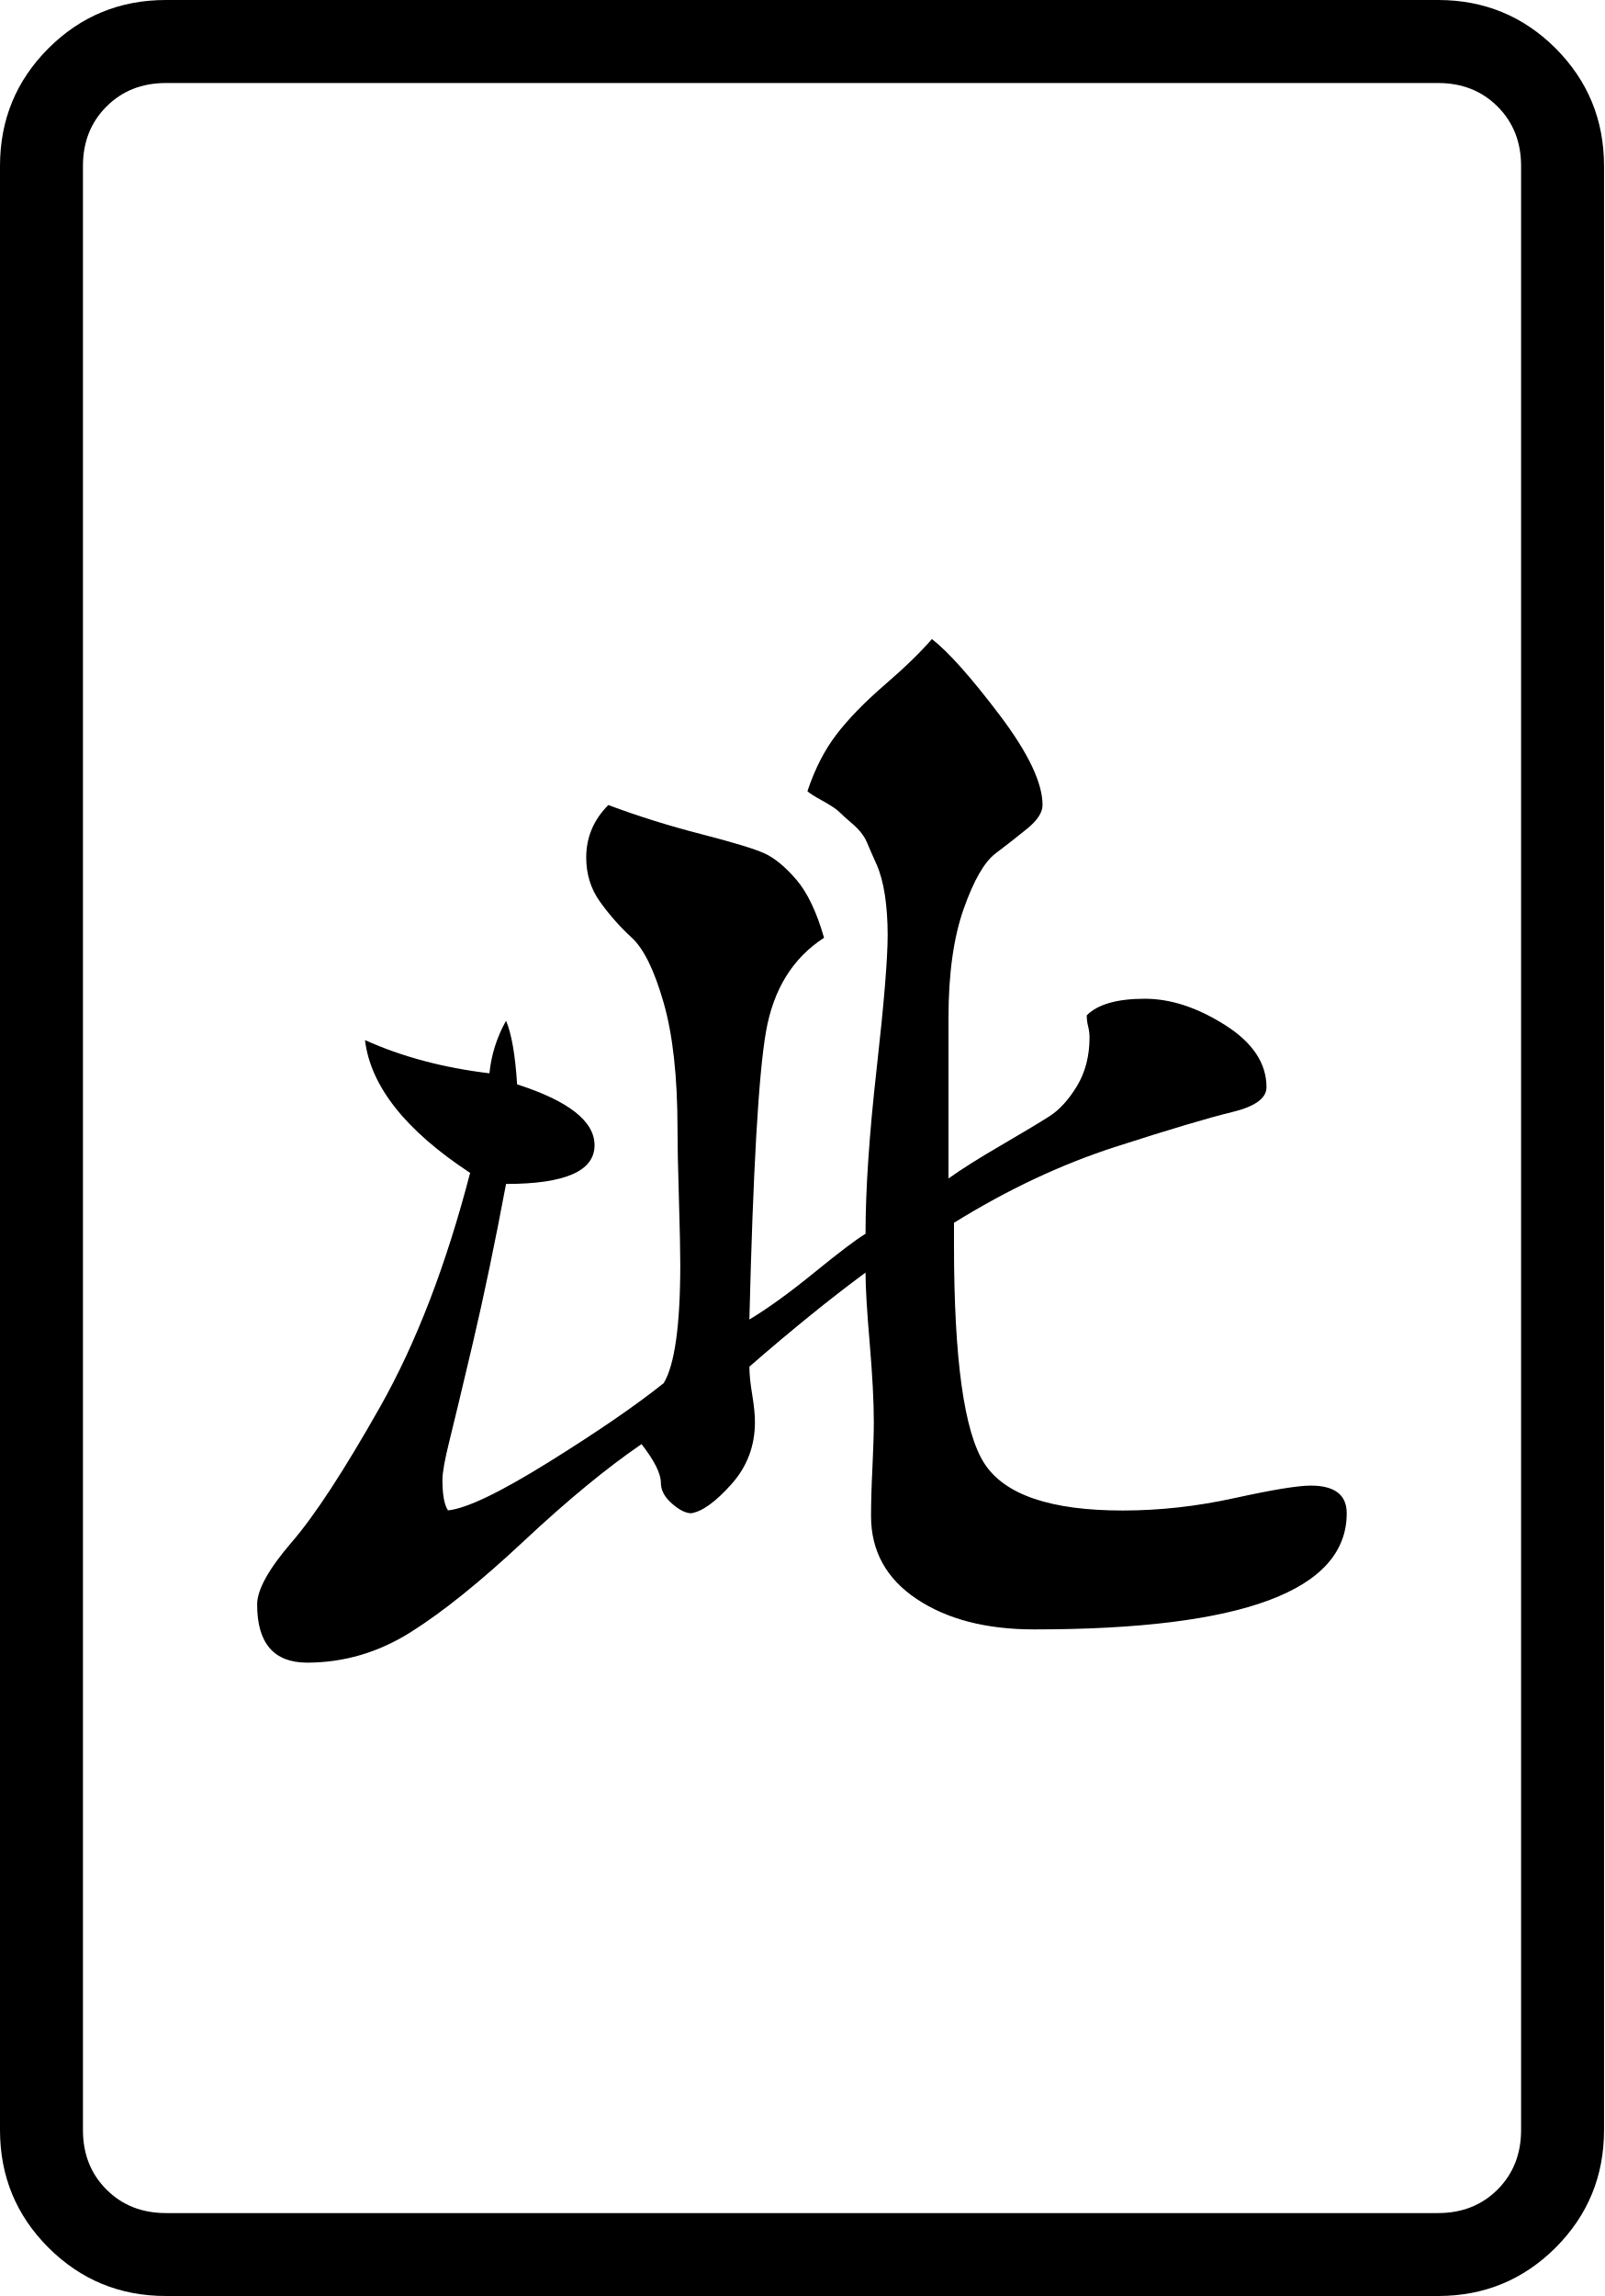
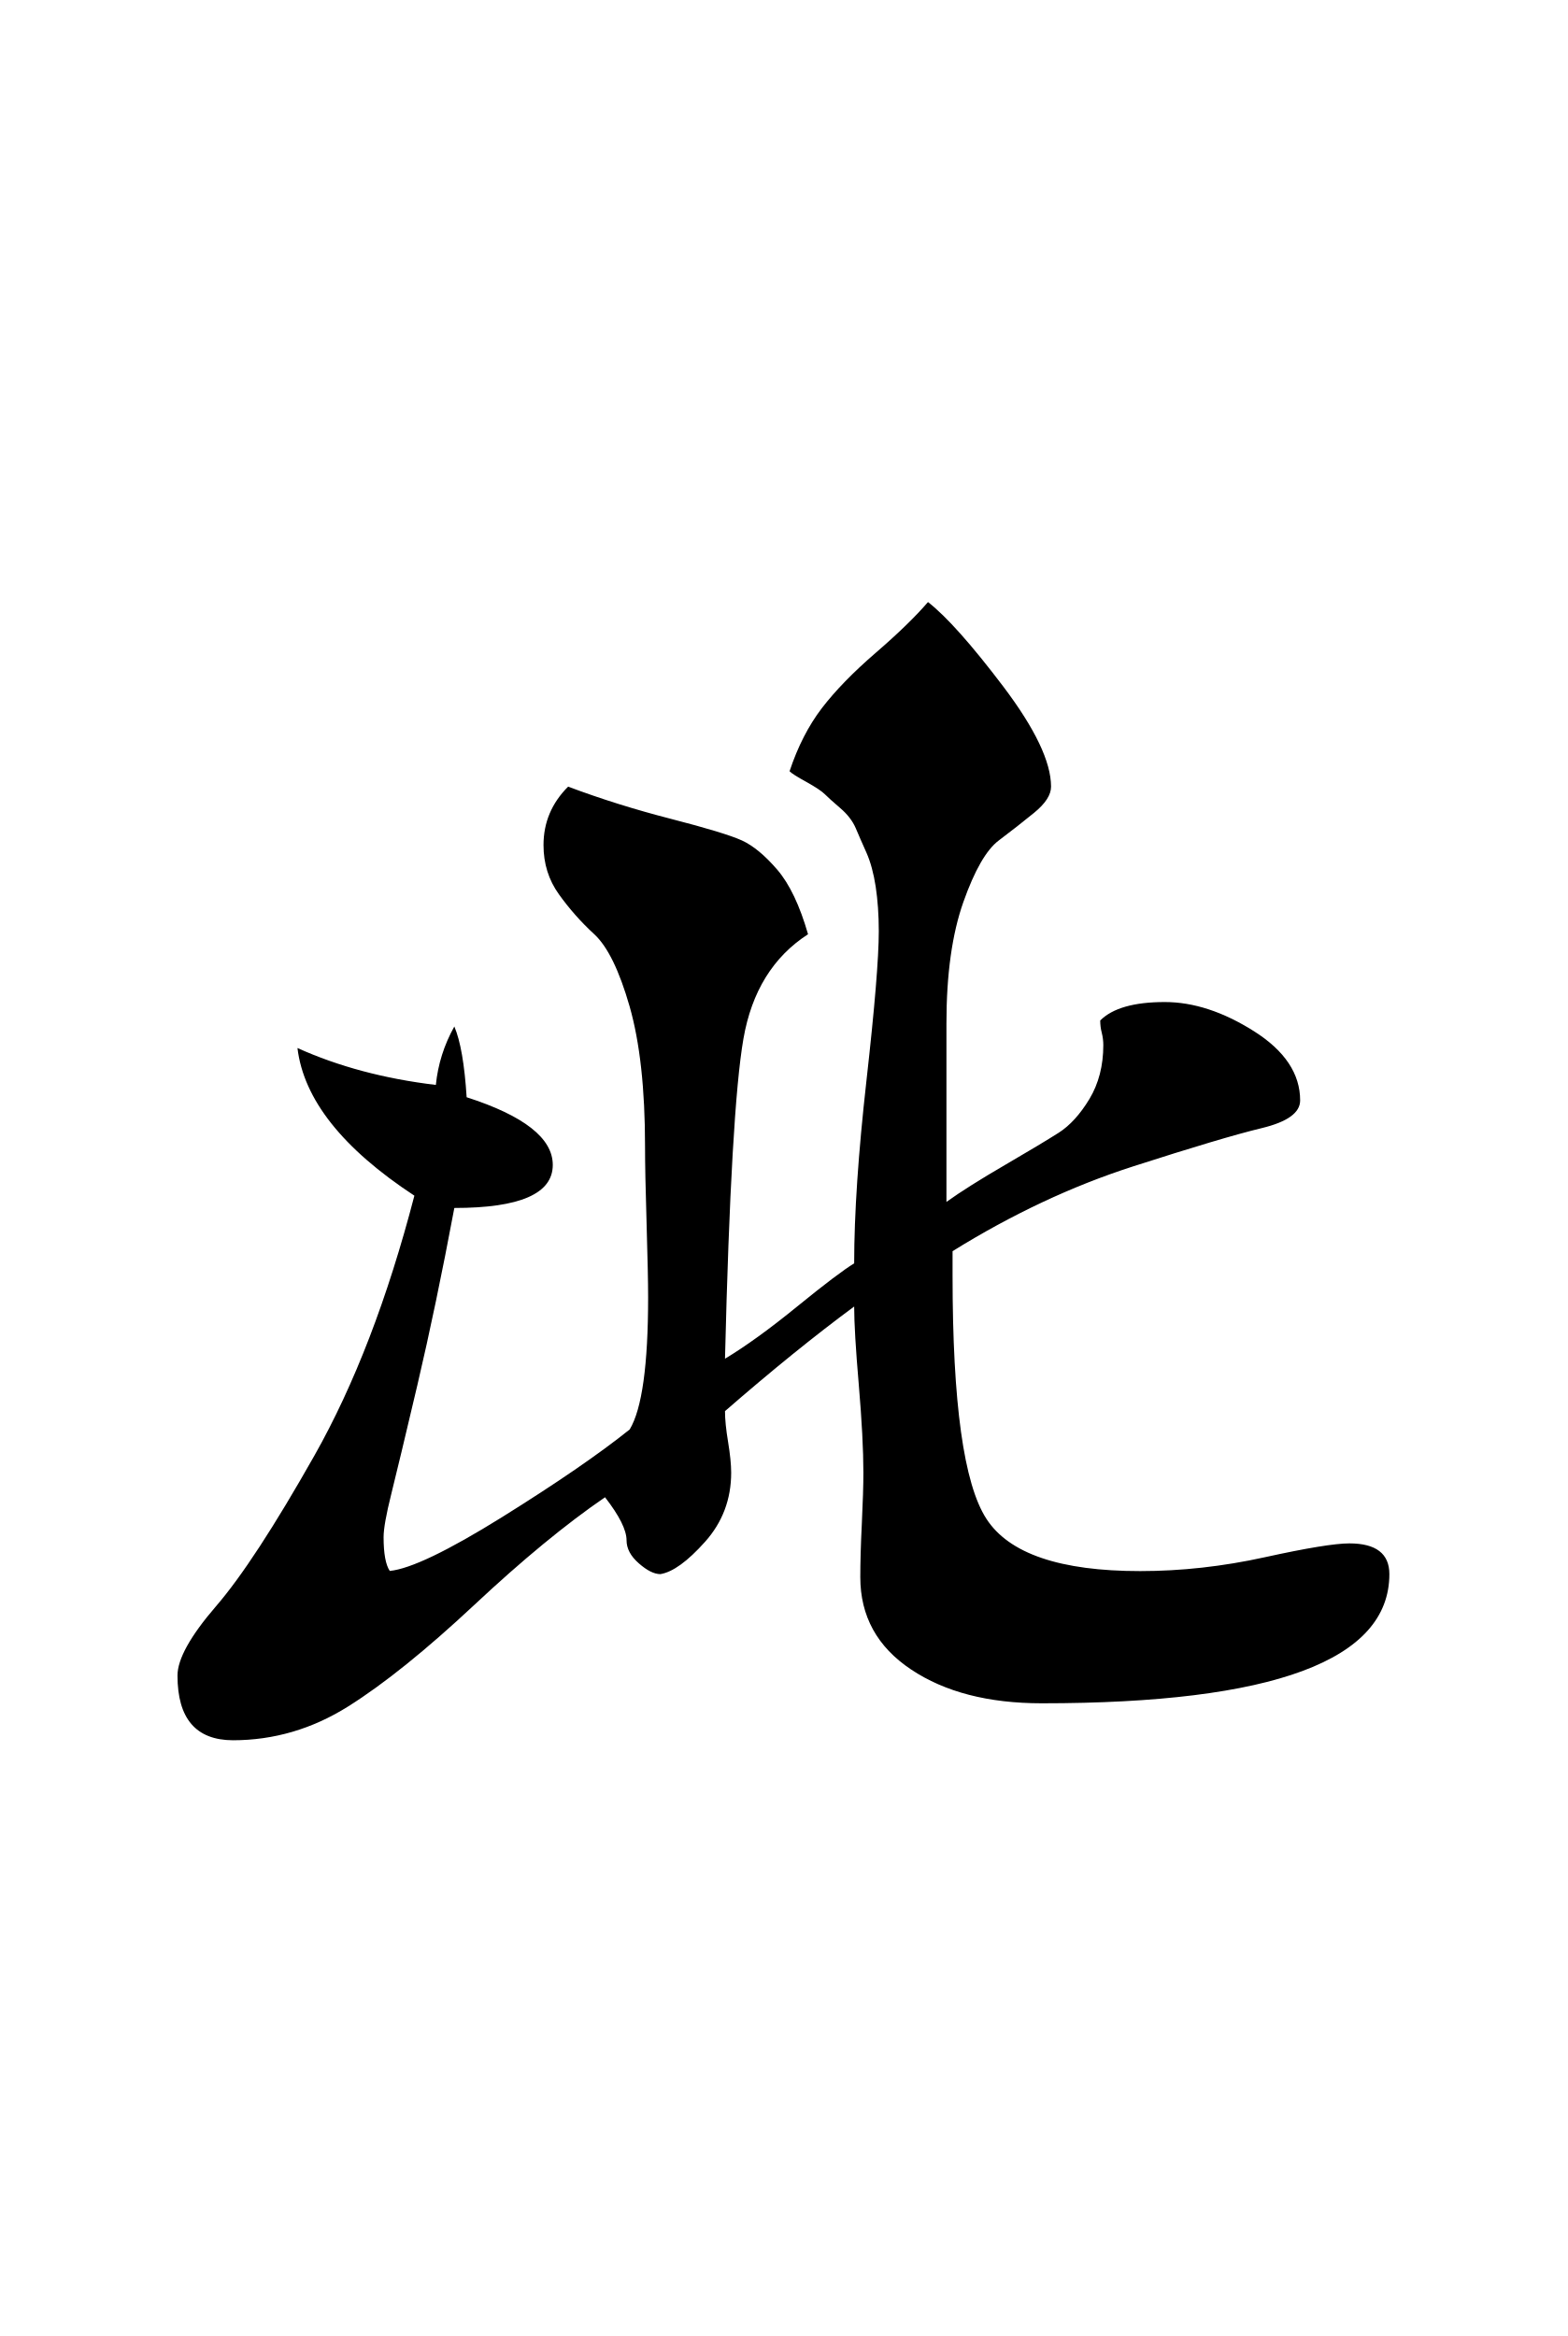
- <svg xmlns="http://www.w3.org/2000/svg" version="1.1" id="图层_1" x="0px" y="0px" width="139.764" height="200" viewBox="0 0 139.764 200" enable-background="new 0 0 714 341" xml:space="preserve">
+ <svg xmlns="http://www.w3.org/2000/svg" version="1.1" id="图层_1" x="0px" y="0px" width="122.764" height="183" viewBox="8.5 8.5 122.764 183" enable-background="new 0 0 714 341" xml:space="preserve">
  <defs id="defs619" />
  <g transform="matrix(4.033152,0,0,4.033152,-529.3997,-900.6433)" id="g1943">
-     <path id="path188" d="m 165.914,226.895 v 42.419 c 0,0.995 -0.349,1.842 -1.045,2.539 -0.697,0.696 -1.544,1.046 -2.54,1.046 h -27.483 c -0.996,0 -1.842,-0.35 -2.539,-1.046 -0.697,-0.697 -1.045,-1.544 -1.045,-2.539 v -42.419 c 0,-0.995 0.348,-1.842 1.045,-2.54 0.697,-0.696 1.543,-1.045 2.539,-1.045 h 27.483 c 0.996,0 1.842,0.349 2.54,1.045 0.695,0.698 1.045,1.545 1.045,2.54 z m -3.585,-1.792 h -27.483 c -0.518,0 -0.946,0.17 -1.284,0.508 -0.339,0.339 -0.508,0.767 -0.508,1.285 v 42.419 c 0,0.517 0.169,0.946 0.508,1.285 0.338,0.338 0.766,0.508 1.284,0.508 h 27.483 c 0.518,0 0.946,-0.17 1.285,-0.508 0.338,-0.339 0.508,-0.768 0.508,-1.285 v -42.419 c 0,-0.518 -0.17,-0.946 -0.508,-1.285 -0.34,-0.339 -0.768,-0.508 -1.285,-0.508 z" />
    <path id="path190" d="m 136.817,257.963 c 0,-0.318 0.249,-0.767 0.747,-1.345 0.498,-0.576 1.135,-1.553 1.912,-2.927 0.777,-1.375 1.424,-3.057 1.942,-5.049 -1.395,-0.916 -2.151,-1.872 -2.271,-2.868 0.796,0.359 1.692,0.598 2.688,0.717 0.04,-0.398 0.159,-0.777 0.359,-1.135 0.119,0.279 0.199,0.737 0.239,1.374 1.115,0.359 1.673,0.797 1.673,1.315 0,0.558 -0.638,0.836 -1.912,0.836 -0.239,1.275 -0.478,2.419 -0.717,3.436 -0.239,1.016 -0.409,1.723 -0.508,2.121 -0.1,0.398 -0.149,0.678 -0.149,0.836 0,0.319 0.04,0.538 0.12,0.657 0.398,-0.039 1.125,-0.388 2.181,-1.045 1.055,-0.658 1.882,-1.225 2.479,-1.703 0.239,-0.397 0.358,-1.255 0.358,-2.569 0,-0.279 -0.01,-0.756 -0.03,-1.434 -0.021,-0.677 -0.03,-1.174 -0.03,-1.494 0,-1.115 -0.1,-2.021 -0.299,-2.718 -0.2,-0.697 -0.428,-1.165 -0.687,-1.404 -0.26,-0.239 -0.488,-0.498 -0.687,-0.776 -0.2,-0.278 -0.299,-0.598 -0.299,-0.956 0,-0.438 0.159,-0.816 0.478,-1.135 0.637,0.239 1.304,0.448 2.001,0.627 0.696,0.179 1.155,0.319 1.374,0.418 0.218,0.1 0.448,0.29 0.687,0.568 0.239,0.279 0.438,0.697 0.598,1.254 -0.678,0.438 -1.096,1.116 -1.255,2.031 -0.16,0.917 -0.279,2.987 -0.358,6.214 0.397,-0.239 0.866,-0.577 1.404,-1.016 0.538,-0.438 0.906,-0.716 1.105,-0.836 0,-0.956 0.08,-2.14 0.239,-3.554 0.159,-1.414 0.239,-2.38 0.239,-2.898 0,-0.318 -0.021,-0.607 -0.06,-0.866 -0.04,-0.259 -0.1,-0.479 -0.179,-0.658 -0.081,-0.179 -0.149,-0.337 -0.209,-0.478 -0.06,-0.139 -0.16,-0.269 -0.299,-0.388 -0.14,-0.12 -0.239,-0.209 -0.299,-0.269 -0.06,-0.06 -0.179,-0.139 -0.358,-0.239 -0.18,-0.099 -0.29,-0.168 -0.329,-0.209 0.159,-0.478 0.368,-0.886 0.627,-1.225 0.259,-0.338 0.607,-0.696 1.046,-1.075 0.438,-0.378 0.776,-0.707 1.016,-0.986 0.358,0.279 0.846,0.827 1.464,1.643 0.617,0.817 0.926,1.464 0.926,1.942 0,0.16 -0.11,0.329 -0.329,0.508 -0.219,0.179 -0.448,0.358 -0.687,0.538 -0.239,0.18 -0.469,0.578 -0.687,1.195 -0.219,0.618 -0.329,1.404 -0.329,2.36 v 3.465 c 0.278,-0.199 0.657,-0.438 1.135,-0.716 0.478,-0.278 0.826,-0.488 1.045,-0.627 0.218,-0.139 0.418,-0.359 0.598,-0.657 0.179,-0.299 0.269,-0.647 0.269,-1.046 0,-0.079 -0.01,-0.159 -0.03,-0.239 -0.021,-0.08 -0.03,-0.159 -0.03,-0.239 0.239,-0.239 0.657,-0.358 1.254,-0.358 0.558,0 1.135,0.189 1.733,0.567 0.598,0.379 0.896,0.827 0.896,1.344 0,0.239 -0.249,0.418 -0.747,0.538 -0.499,0.12 -1.335,0.369 -2.509,0.747 -1.175,0.379 -2.34,0.926 -3.495,1.643 v 0.478 c 0,2.47 0.218,4.043 0.657,4.72 0.438,0.678 1.434,1.016 2.987,1.016 0.796,0 1.603,-0.089 2.42,-0.269 0.816,-0.179 1.364,-0.269 1.643,-0.269 0.517,0 0.777,0.2 0.777,0.597 0,1.673 -2.251,2.509 -6.751,2.509 -1.036,0 -1.882,-0.218 -2.539,-0.657 -0.657,-0.438 -0.986,-1.036 -0.986,-1.792 0,-0.278 0.009,-0.627 0.03,-1.045 0.02,-0.418 0.03,-0.747 0.03,-0.986 0,-0.438 -0.03,-1.005 -0.089,-1.703 -0.06,-0.697 -0.09,-1.205 -0.09,-1.524 -0.757,0.559 -1.593,1.235 -2.509,2.032 0,0.16 0.02,0.358 0.06,0.598 0.039,0.239 0.06,0.438 0.06,0.597 0,0.518 -0.17,0.966 -0.508,1.344 -0.339,0.379 -0.627,0.588 -0.867,0.627 -0.119,0 -0.259,-0.069 -0.418,-0.209 -0.16,-0.139 -0.239,-0.289 -0.239,-0.448 0,-0.199 -0.14,-0.478 -0.418,-0.836 -0.757,0.518 -1.604,1.216 -2.539,2.091 -0.937,0.876 -1.753,1.534 -2.45,1.972 -0.697,0.438 -1.444,0.657 -2.24,0.657 -0.716,-0.003 -1.075,-0.421 -1.075,-1.257 z" />
  </g>
</svg>
